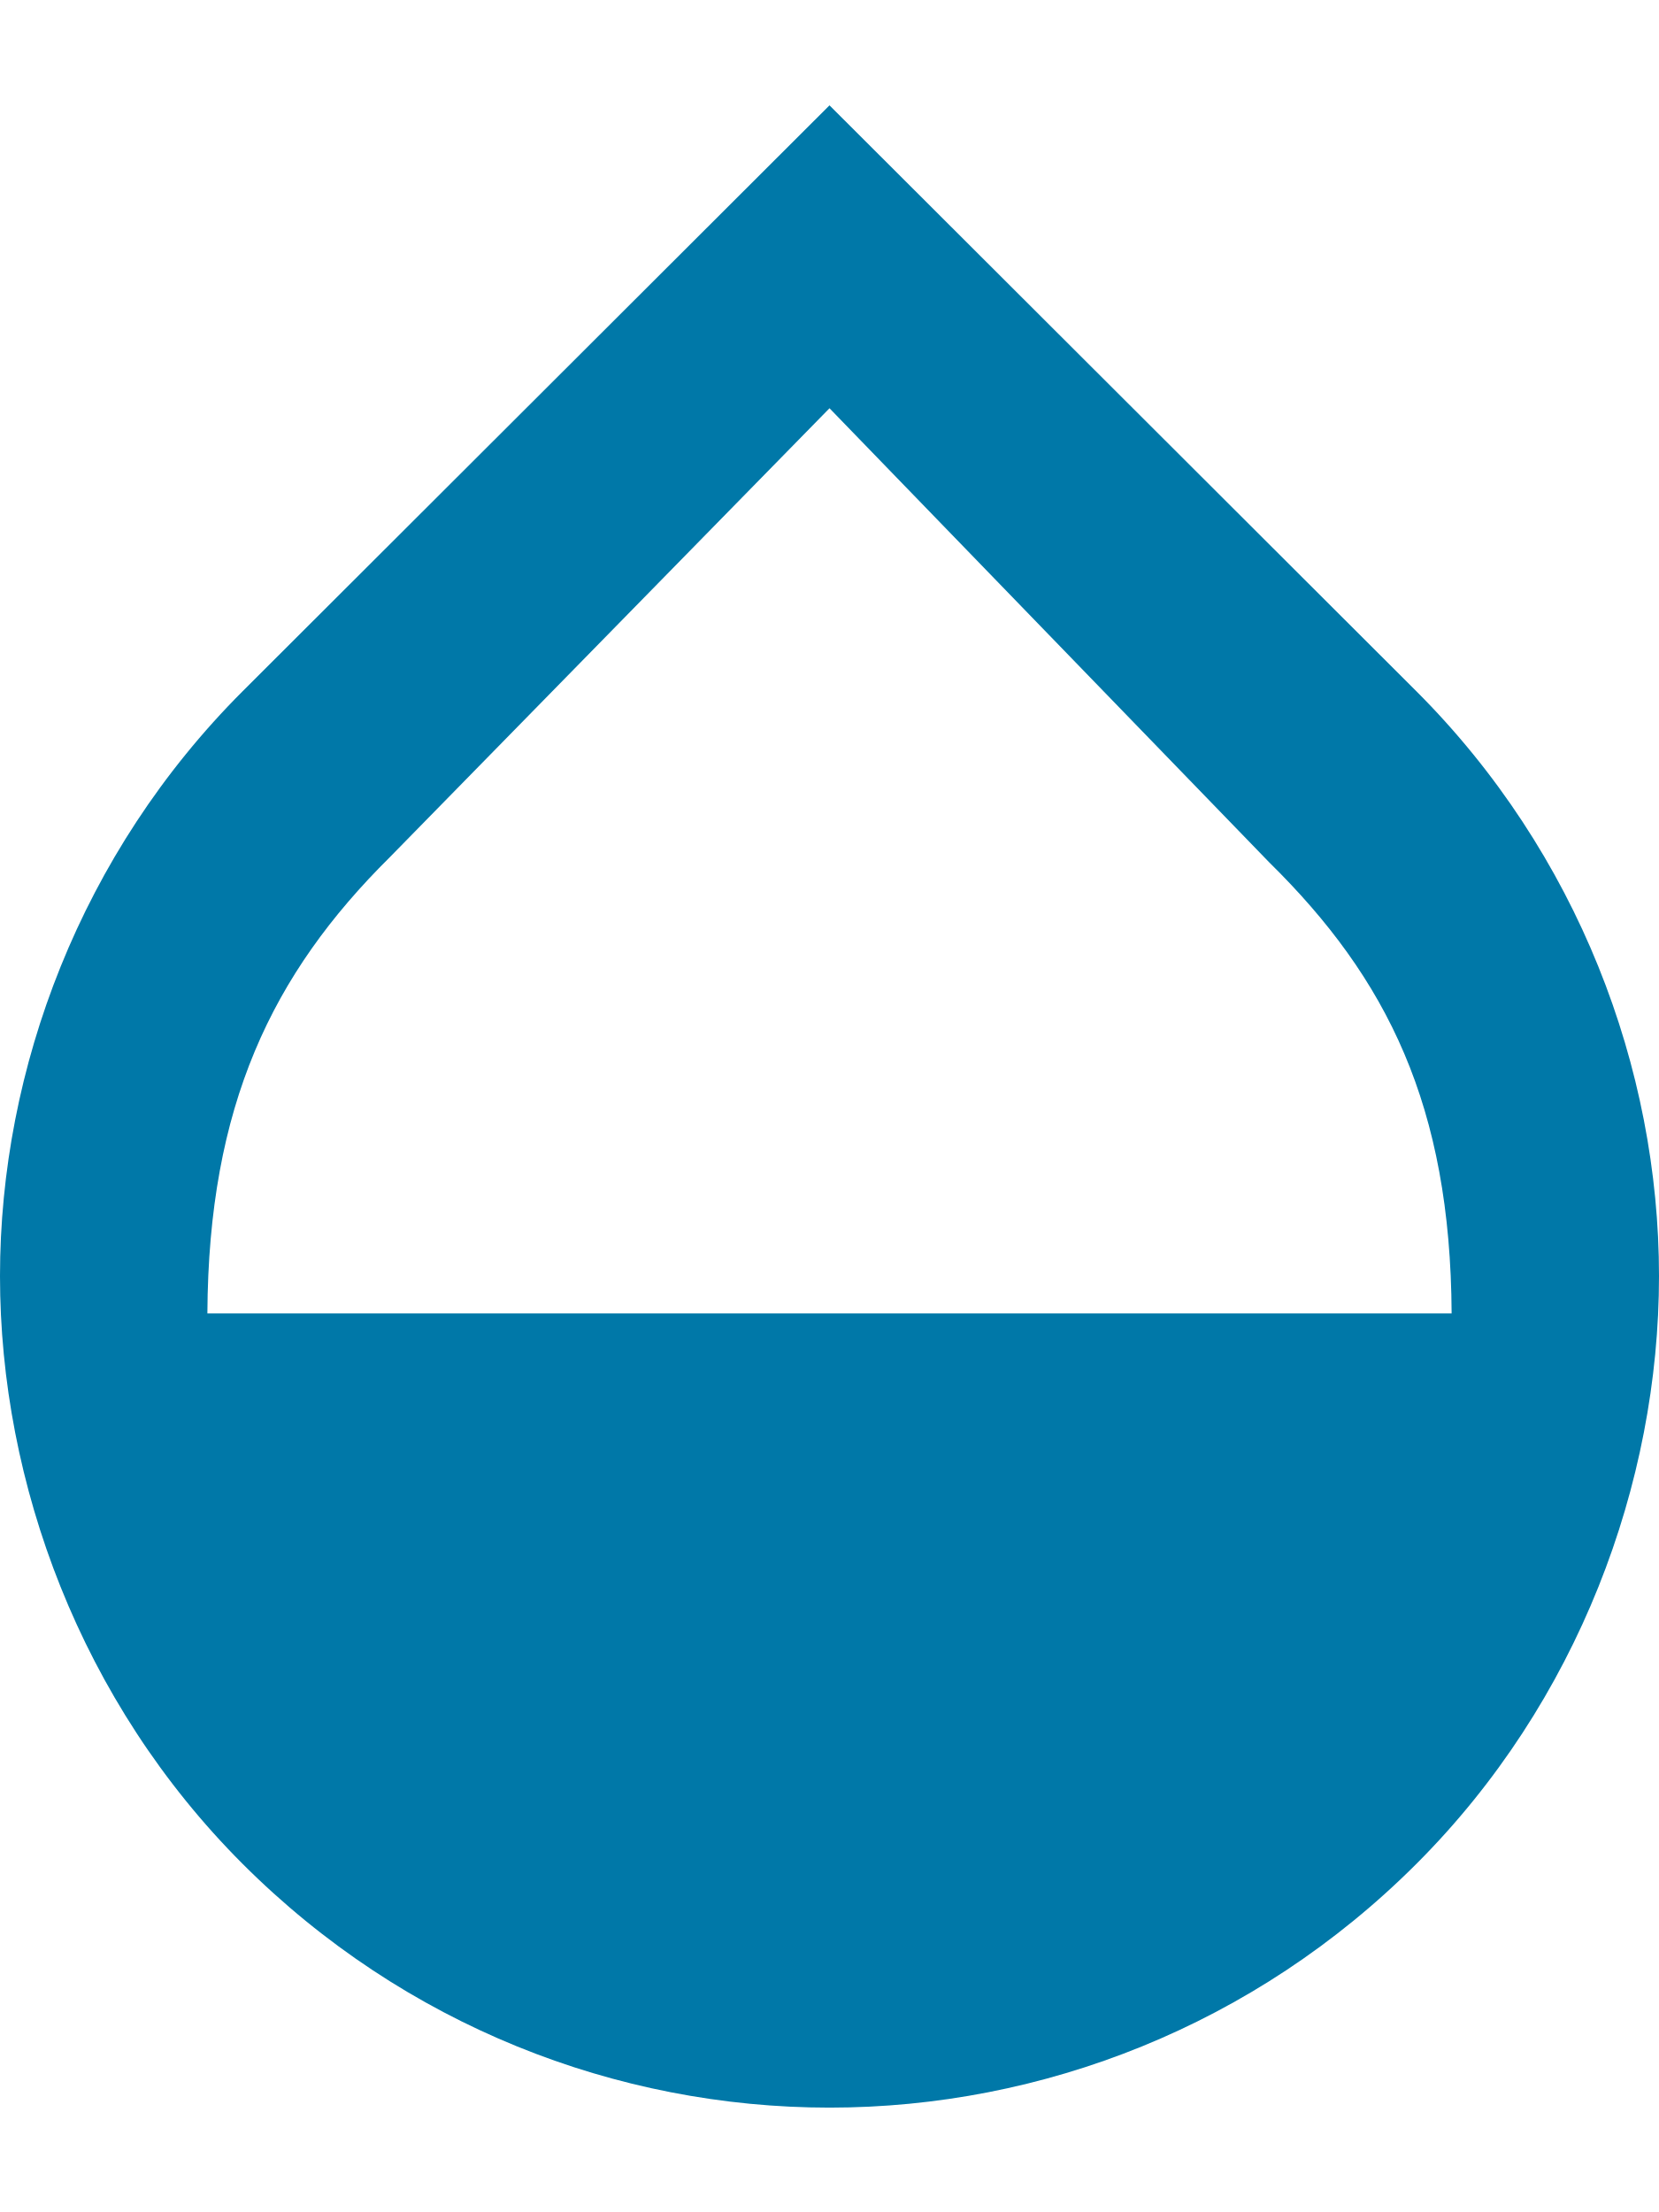
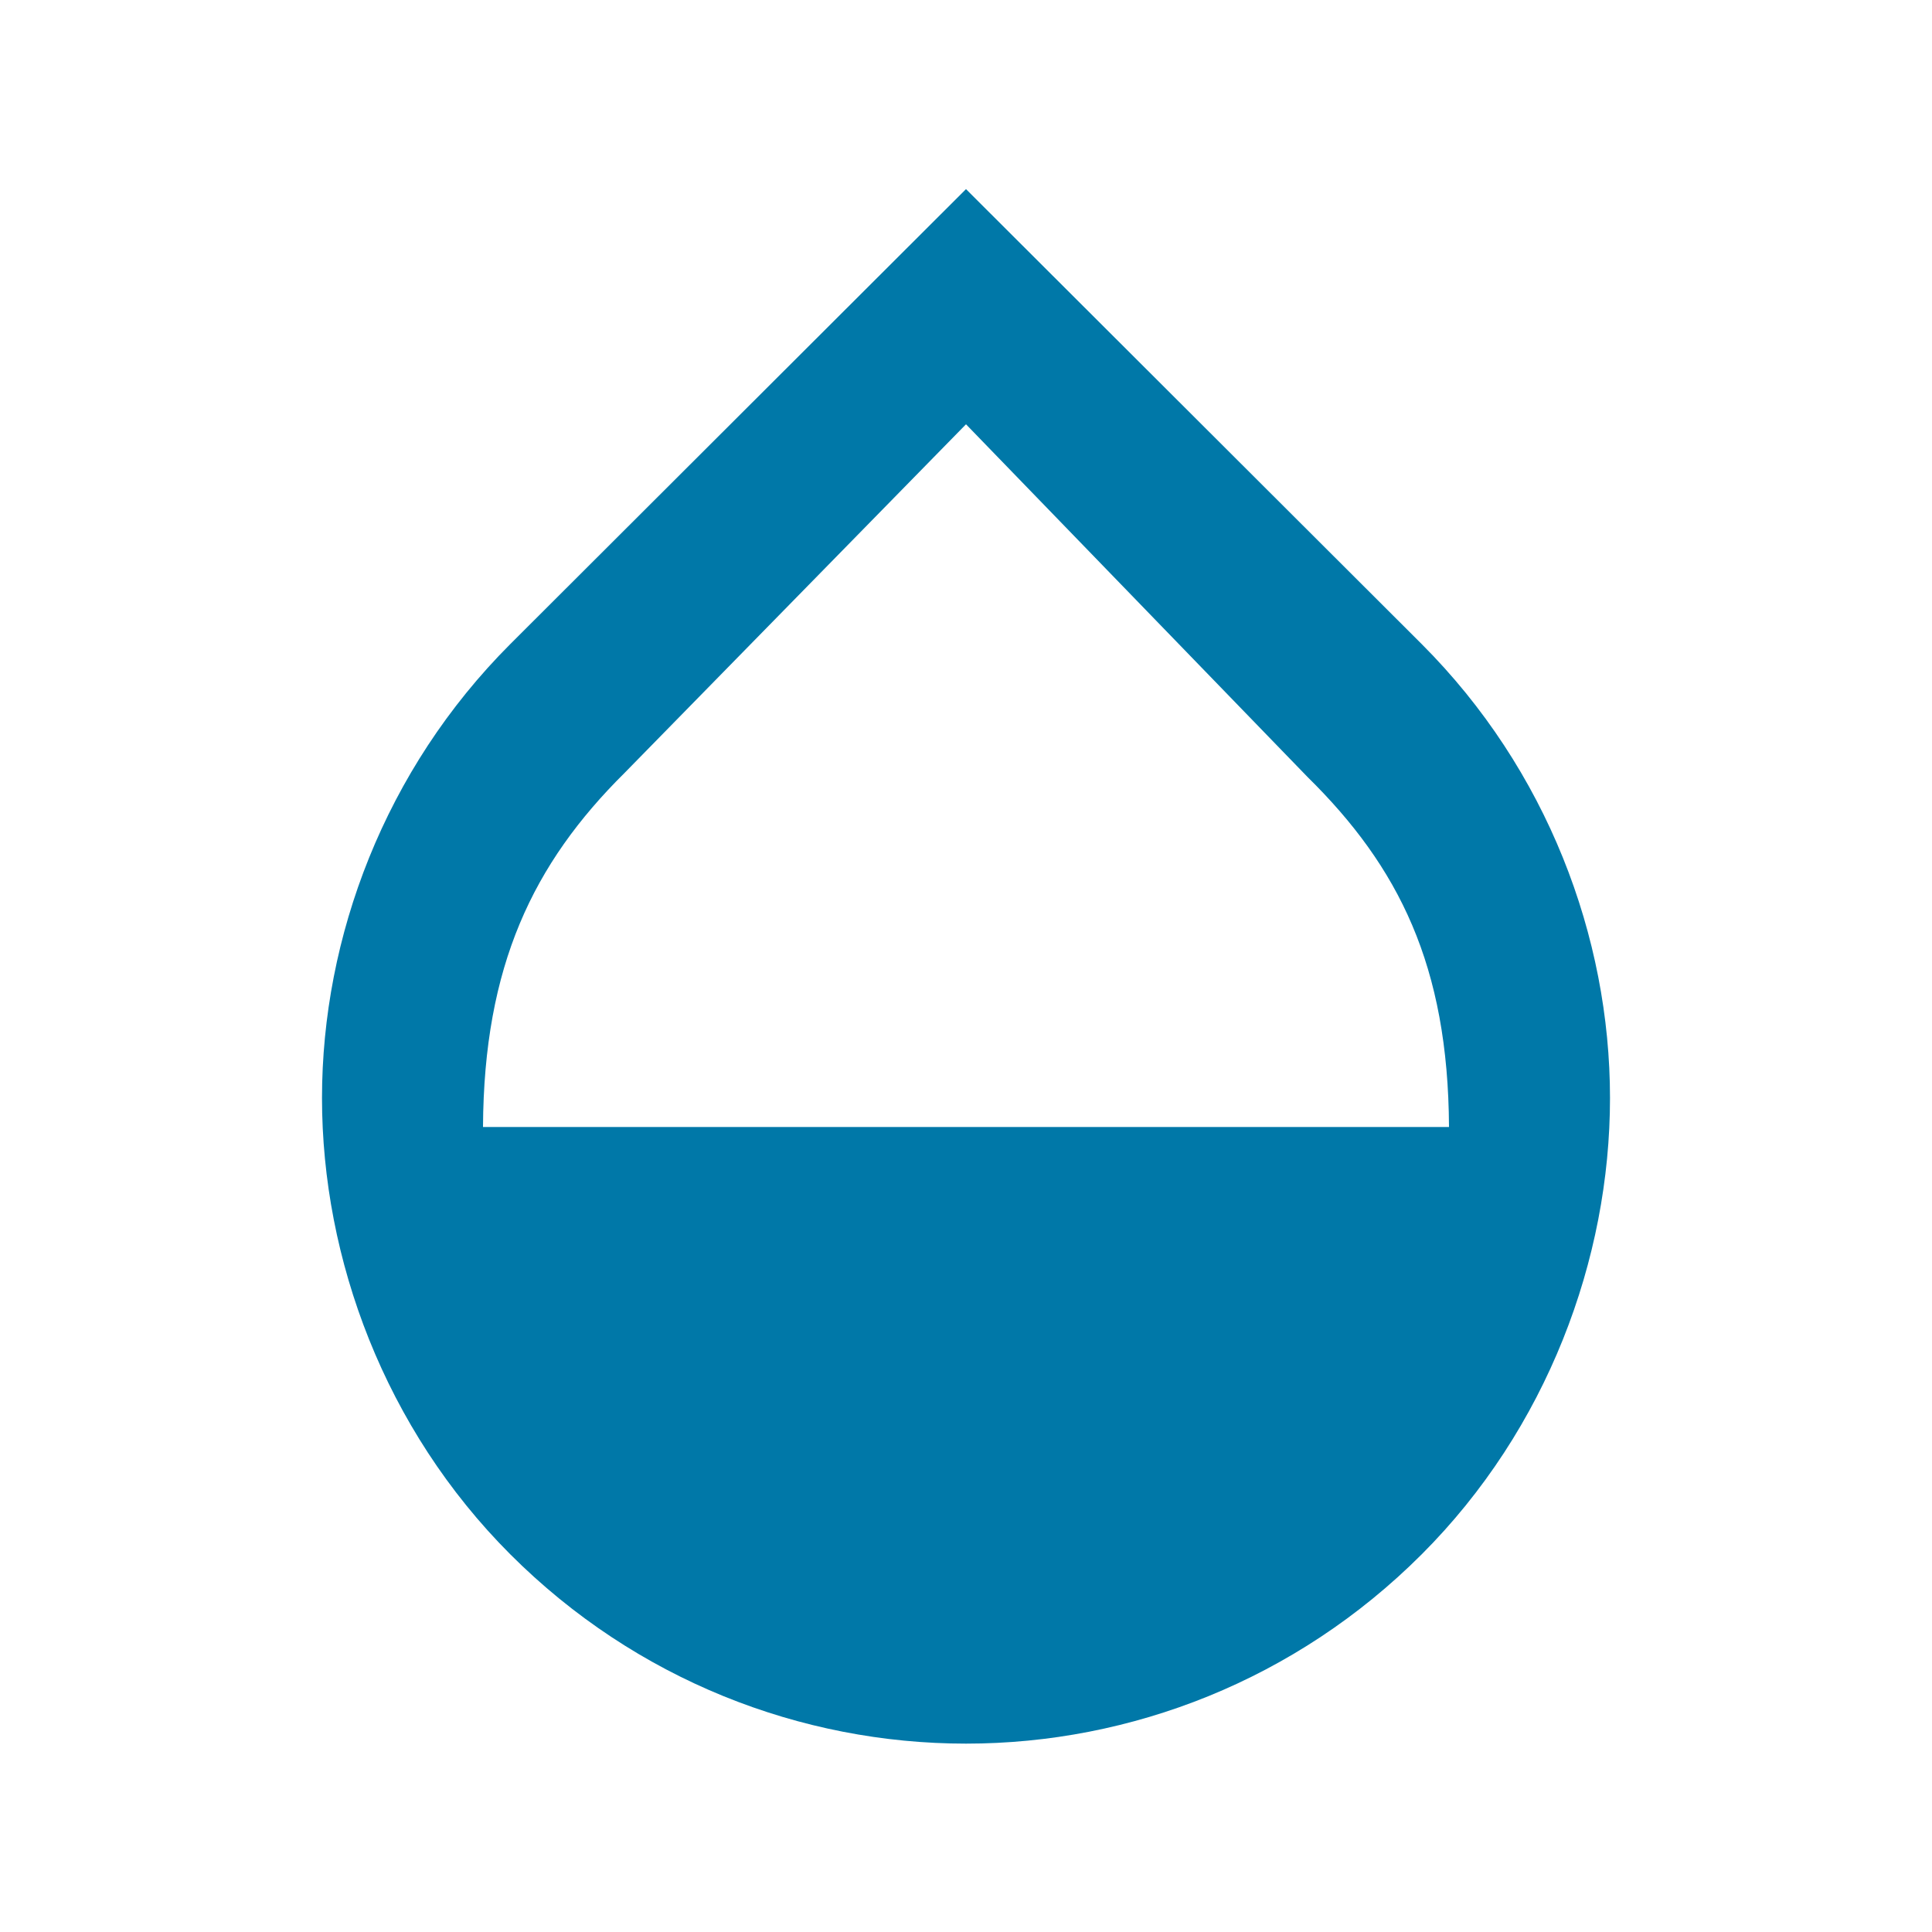
- <svg xmlns="http://www.w3.org/2000/svg" width="12" height="16" viewBox="0 0 12 16">
-   <g fill="none" fill-rule="evenodd" transform="translate(-3 -1)">
-     <path d="M18,0 L0,0 L0,18 L18,18 L18,0 Z M18,0 L0,0 L0,18 L18,18 L18,0 Z M0,18 L18,18 L18,0 L0,0 L0,18 Z" />
-     <path fill="#0078A8" fill-rule="nonzero" d="M13.245,6 L9,1.762 L4.755,6 C3.585,7.17 3,8.73 3,10.23 C3,11.73 3.585,13.312 4.755,14.482 C5.925,15.652 7.463,16.245 9,16.245 C10.537,16.245 12.075,15.652 13.245,14.482 C14.415,13.312 15,11.73 15,10.23 C15,8.73 14.415,7.17 13.245,6 Z M4.5,10.5 C4.508,9 4.965,8.047 5.82,7.2 L9,3.953 L12.18,7.237 C13.035,8.078 13.492,9 13.5,10.5 L4.5,10.5 Z" />
-   </g>
+ <svg xmlns="http://www.w3.org/2000/svg" width="18" height="18" viewBox="0 0 18 18">
+   <path fill="#0078A8" fill-rule="nonzero" d="M13.245,6 L9,1.762 L4.755,6 C3.585,7.17 3,8.73 3,10.23 C3,11.73 3.585,13.312 4.755,14.482 C5.925,15.652 7.463,16.245 9,16.245 C10.537,16.245 12.075,15.652 13.245,14.482 C14.415,13.312 15,11.73 15,10.23 C15,8.73 14.415,7.17 13.245,6 Z M4.5,10.5 C4.508,9 4.965,8.047 5.82,7.2 L9,3.953 L12.18,7.237 C13.035,8.078 13.492,9 13.5,10.5 L4.5,10.5 Z" />
</svg>
